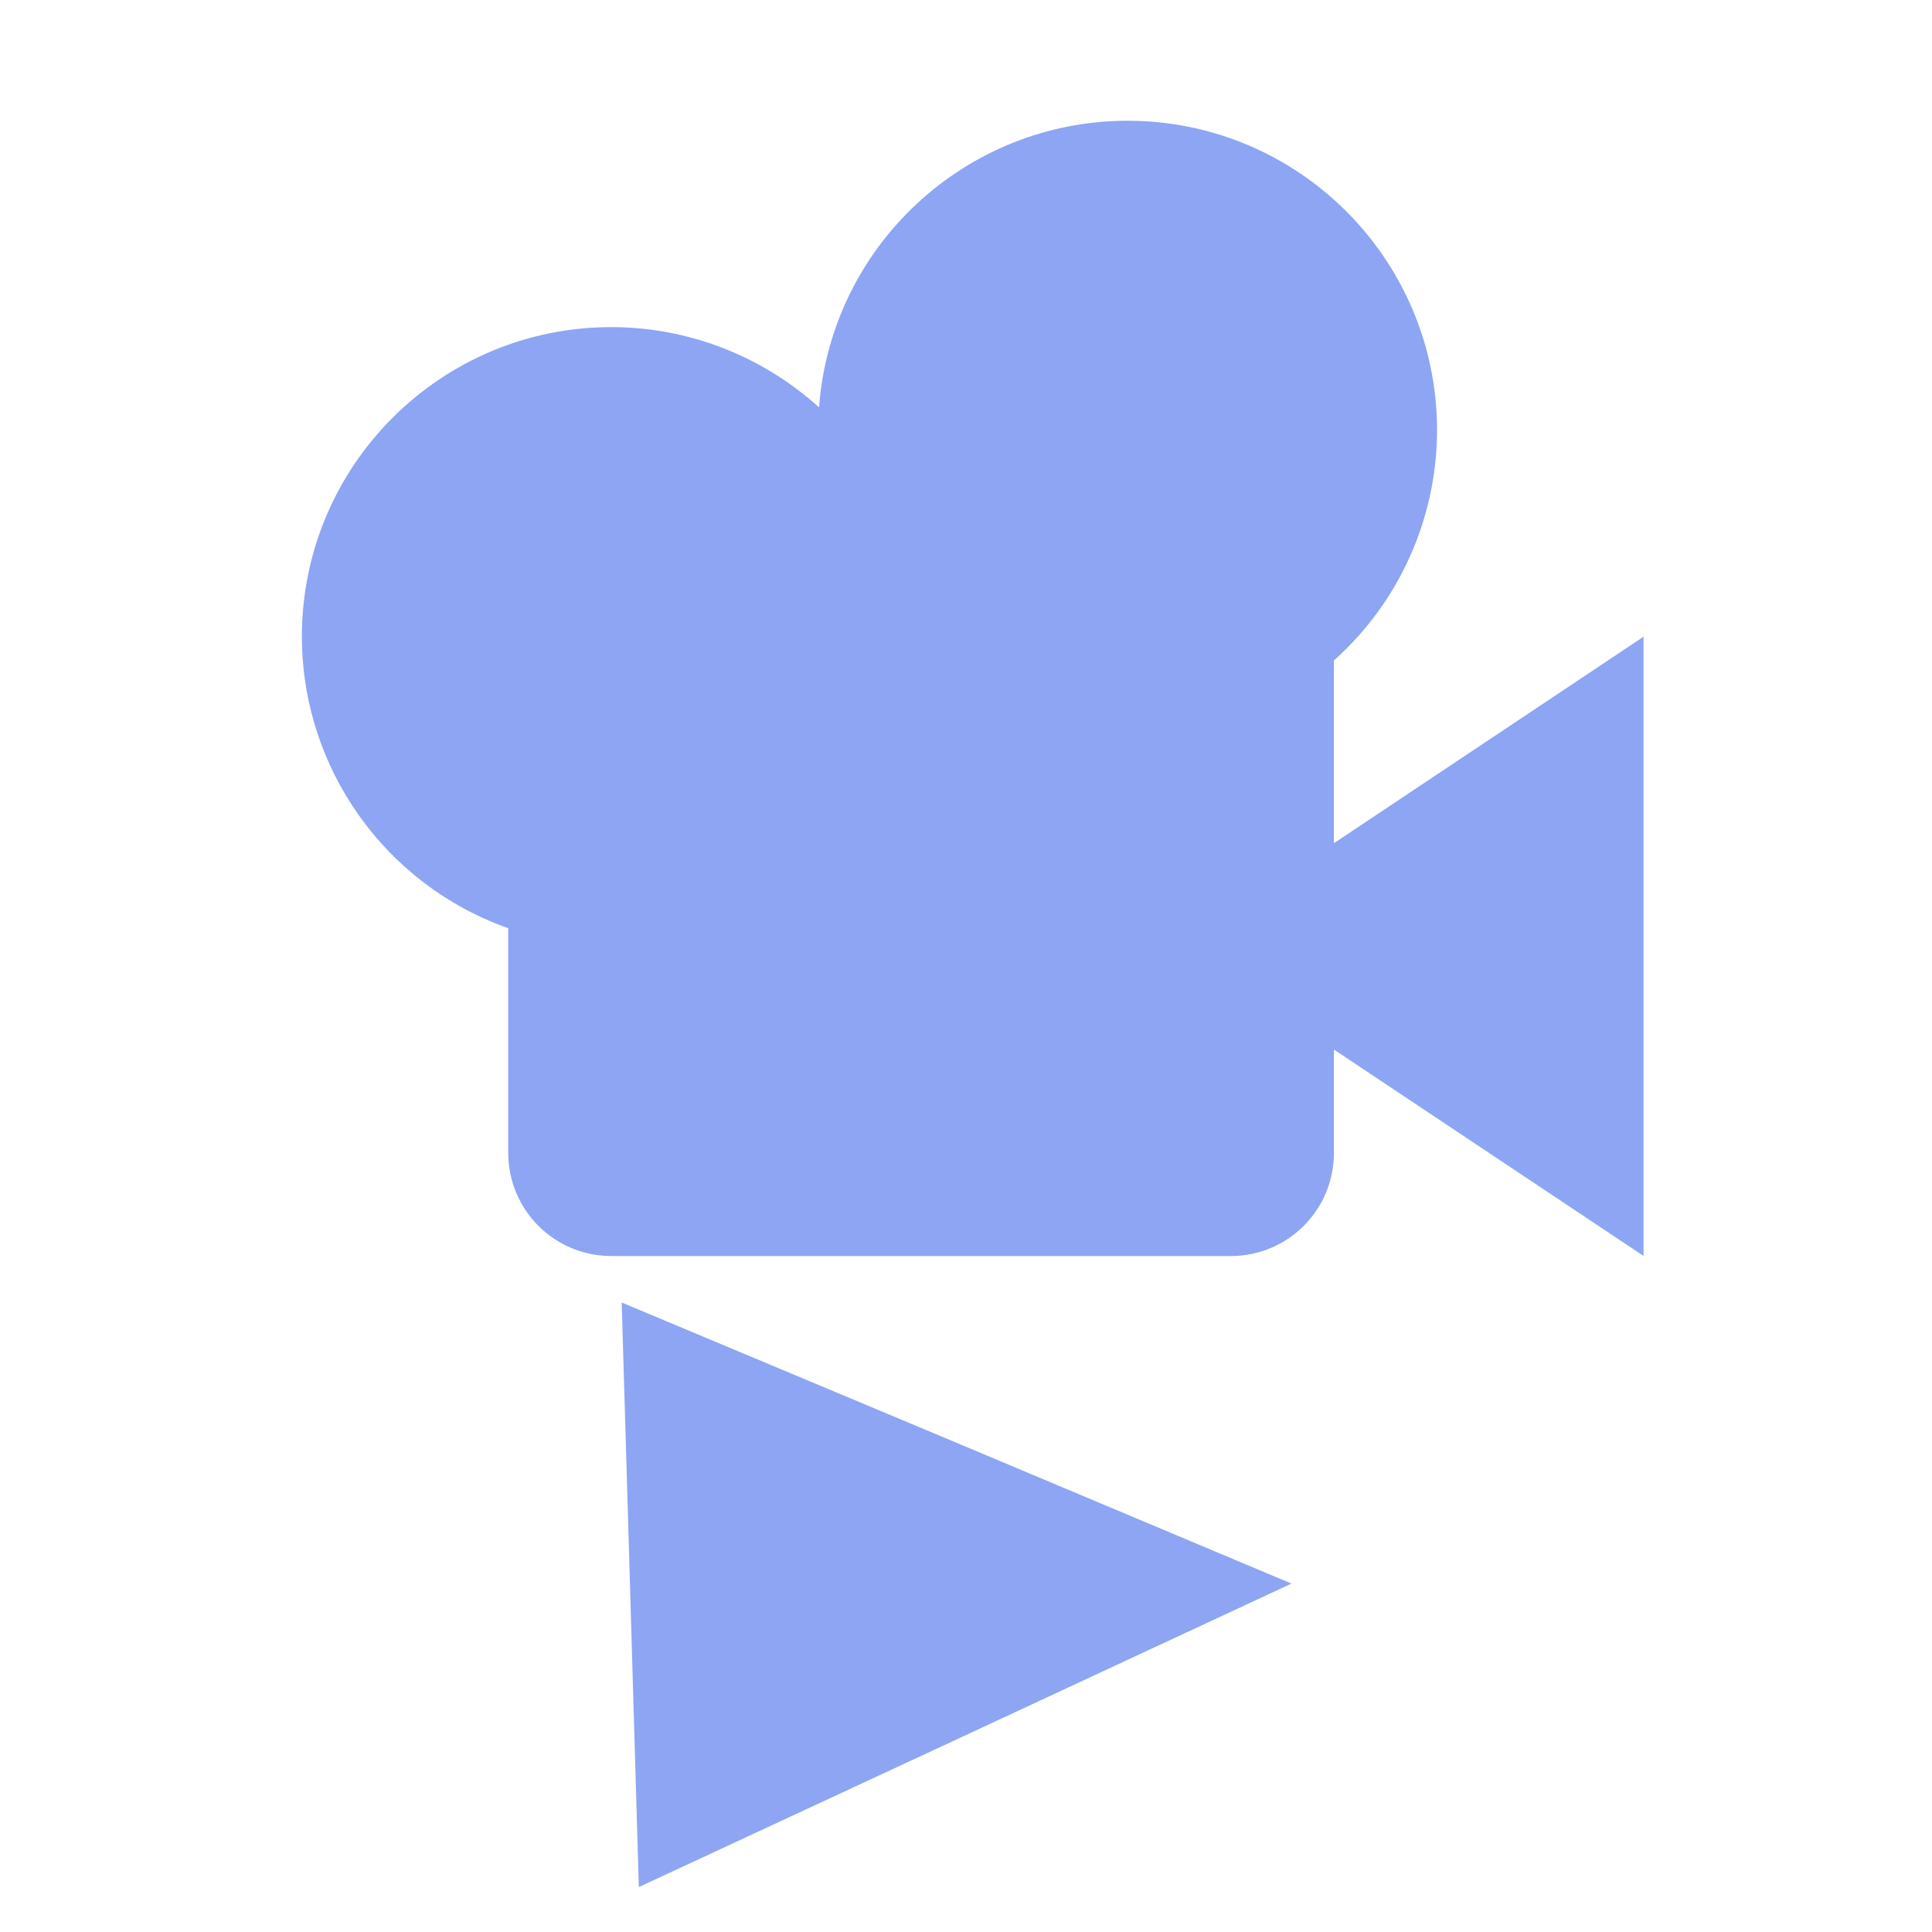
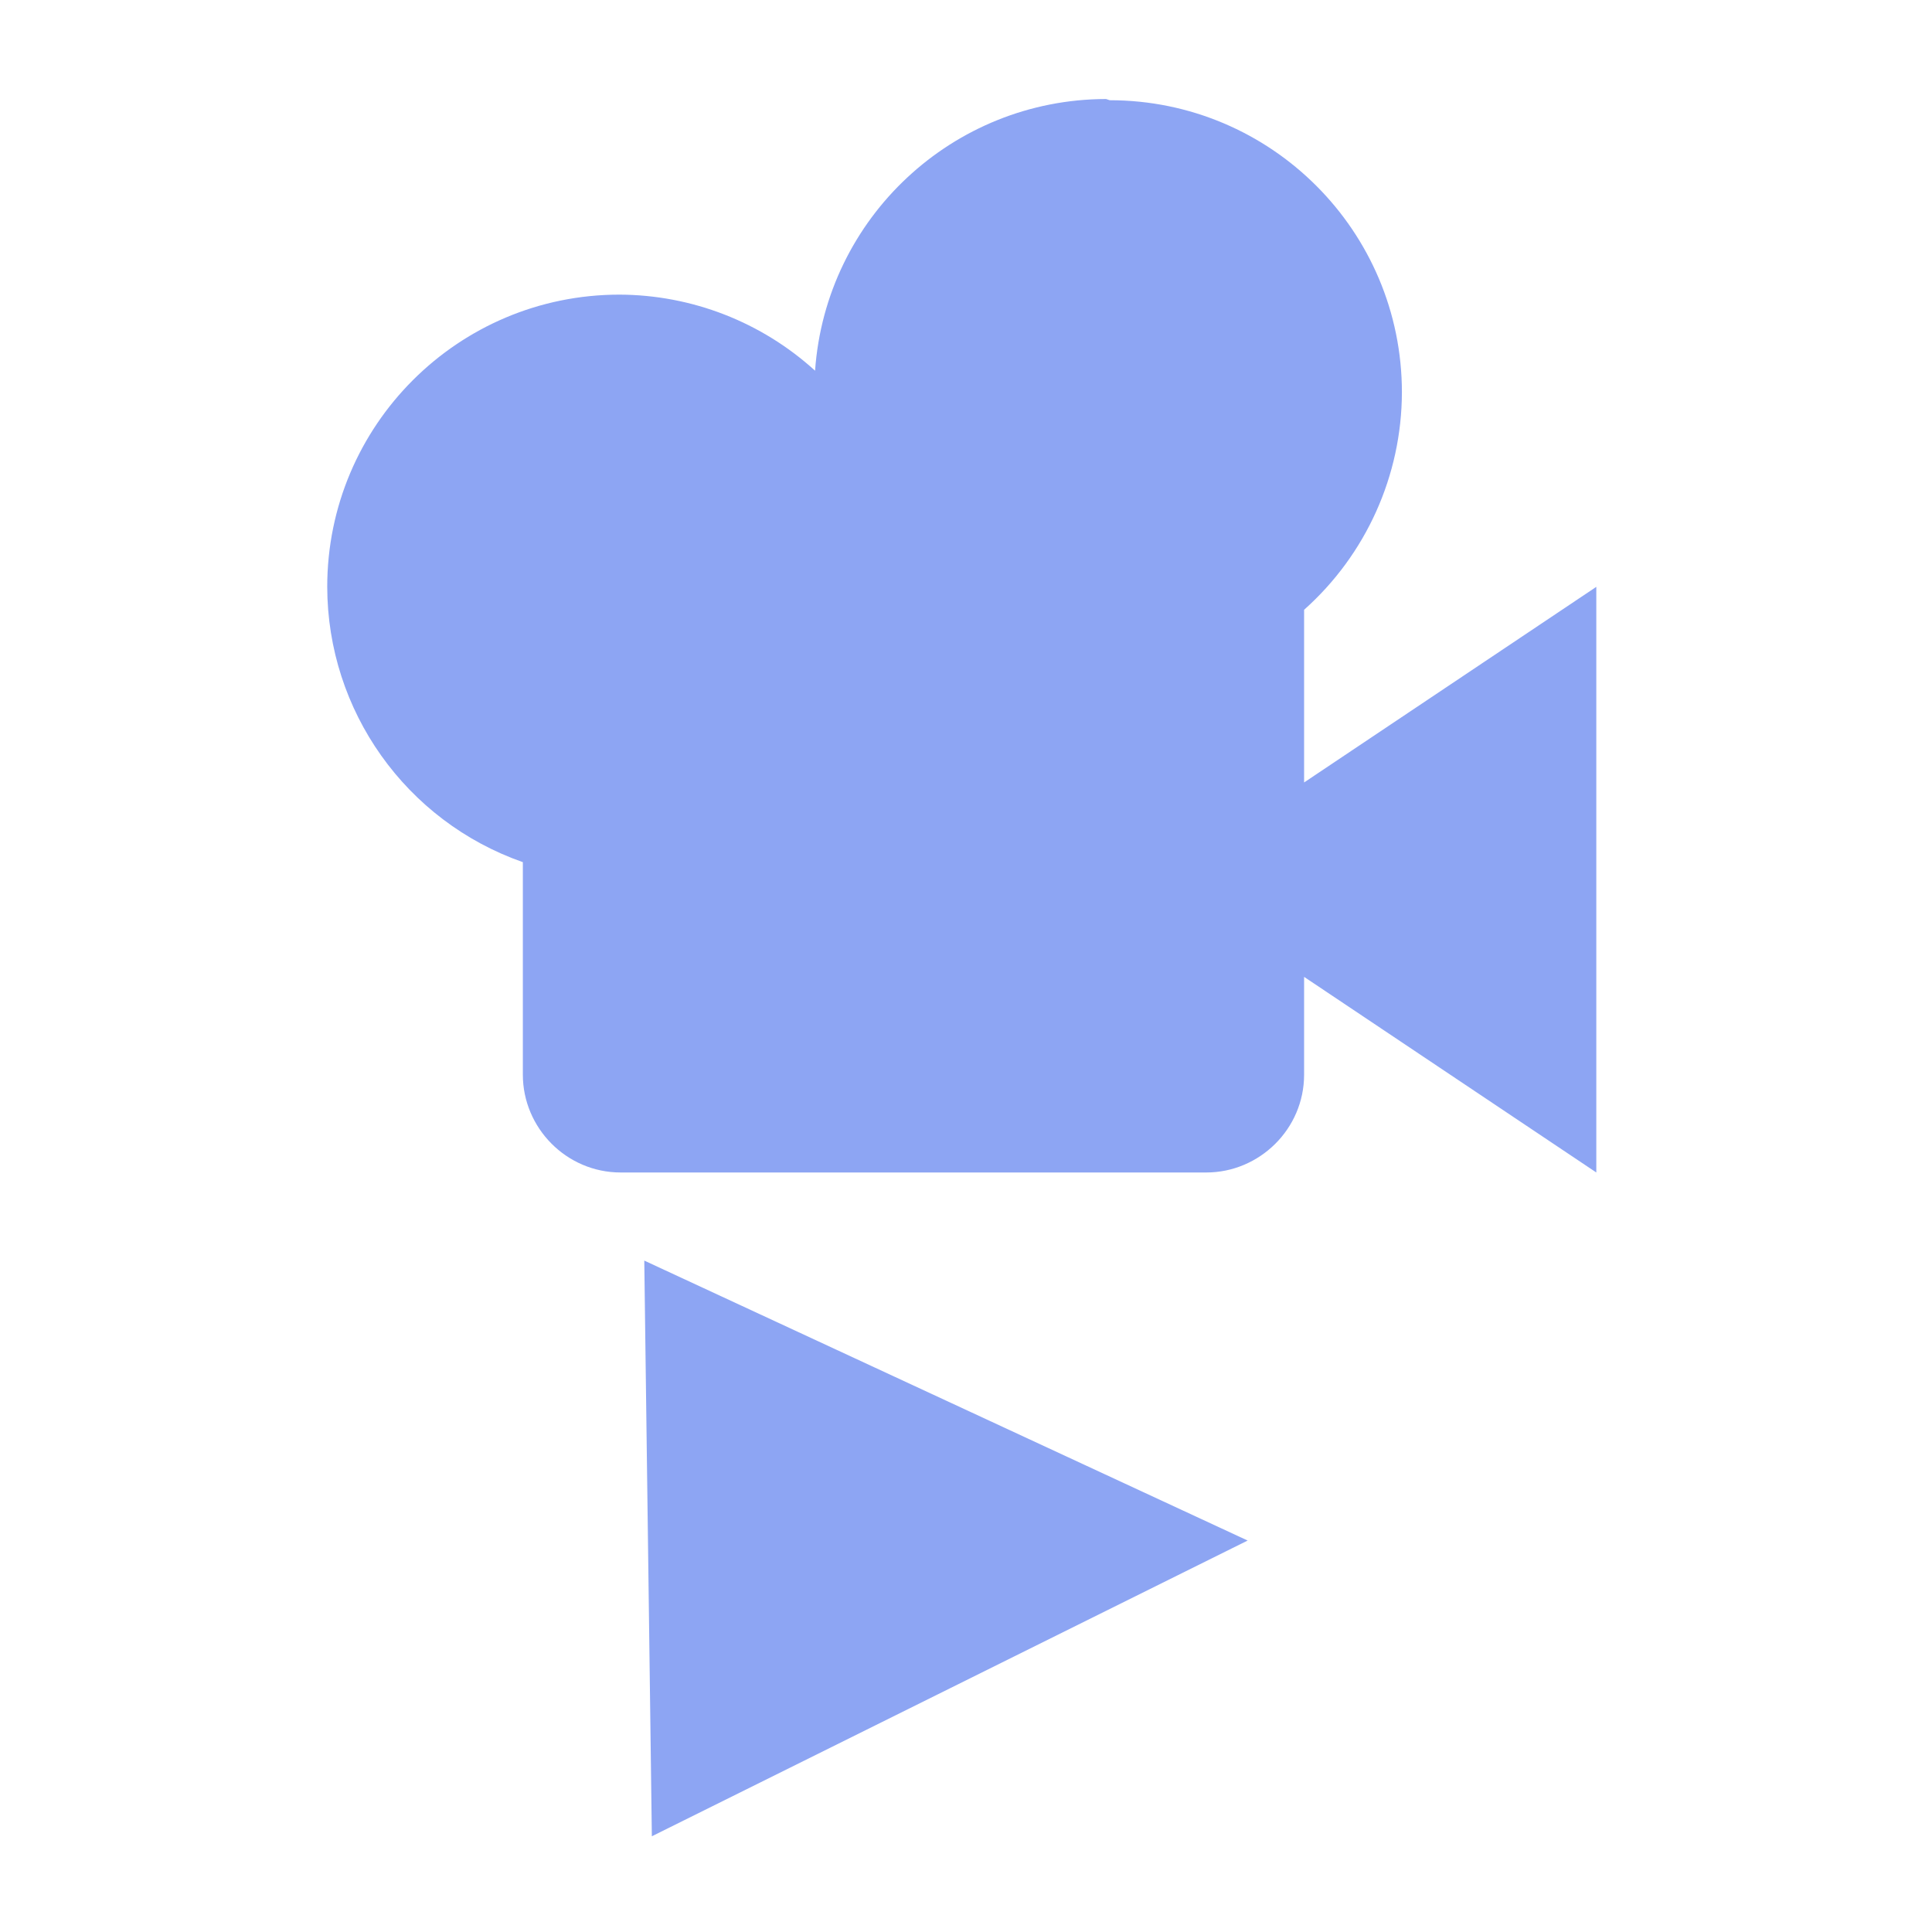
- <svg xmlns="http://www.w3.org/2000/svg" height="16" viewBox="0 0 16 16" width="16" version="1.1" id="svg4">
-   <defs id="defs8" />
-   <path d="M 9.337,1 A 2.564,2.564 0 0 0 6.783,3.374 2.564,2.564 0 0 0 5.064,2.709 2.564,2.564 0 0 0 2.5,5.273 2.564,2.564 0 0 0 4.209,7.687 v 1.86 c 0,0.473 0.381,0.855 0.855,0.855 h 5.128 c 0.473,0 0.855,-0.381 0.855,-0.855 V 8.692 l 2.564,1.709 V 5.273 L 11.047,6.983 V 5.47 A 2.564,2.564 0 0 0 11.901,3.564 2.564,2.564 0 0 0 9.337,1 Z" fill="#8da5f3" id="path2" style="stroke-width:0.855" />
-   <path style="fill:none;stroke:#8da5f3" id="path1305" d="M 7.701,13.892 6.977,14.332 6.252,14.772 6.233,13.924 6.214,13.077 6.958,13.484 Z" transform="matrix(1.845728,0,0,1.413239,-5.362134,-6.487095)" />
+ <svg xmlns="http://www.w3.org/2000/svg" width="16" height="16">
+   <g class="layer">
+     <path d="m9.16,0.82a2.42,2.42 0 0 0 -2.41,2.25a2.42,2.42 0 0 0 -1.62,-0.63a2.42,2.42 0 0 0 -2.42,2.42a2.42,2.42 0 0 0 1.62,2.28l0,1.76c0,0.44 0.36,0.81 0.81,0.81l4.85,0c0.44,0 0.81,-0.36 0.81,-0.81l0,-0.81l2.42,1.62l0,-4.85l-2.42,1.62l0,-1.43a2.42,2.42 0 0 0 0.81,-1.8a2.42,2.42 0 0 0 -2.42,-2.42z" fill="#8da5f3" id="svg_1" starRadiusMultiplier="2" />
+     <polygon cx="4.15" cy="12.6" fill="#8da5f3" id="svg_2" orient="point" point="3" points="7.85,10.308 9.042,12.791 10.234,15.274 7.85,15.274 5.466,15.274 6.658,12.791 7.85,10.308 9.042,12.791 " r="11.04" r2="5.52" radialshift="0" shape="star" starRadiusMultiplier="2" stroke="null" stroke-width="NaN" transform="rotate(89.2463, 7.85, 12.7908)" />
+   </g>
</svg>
